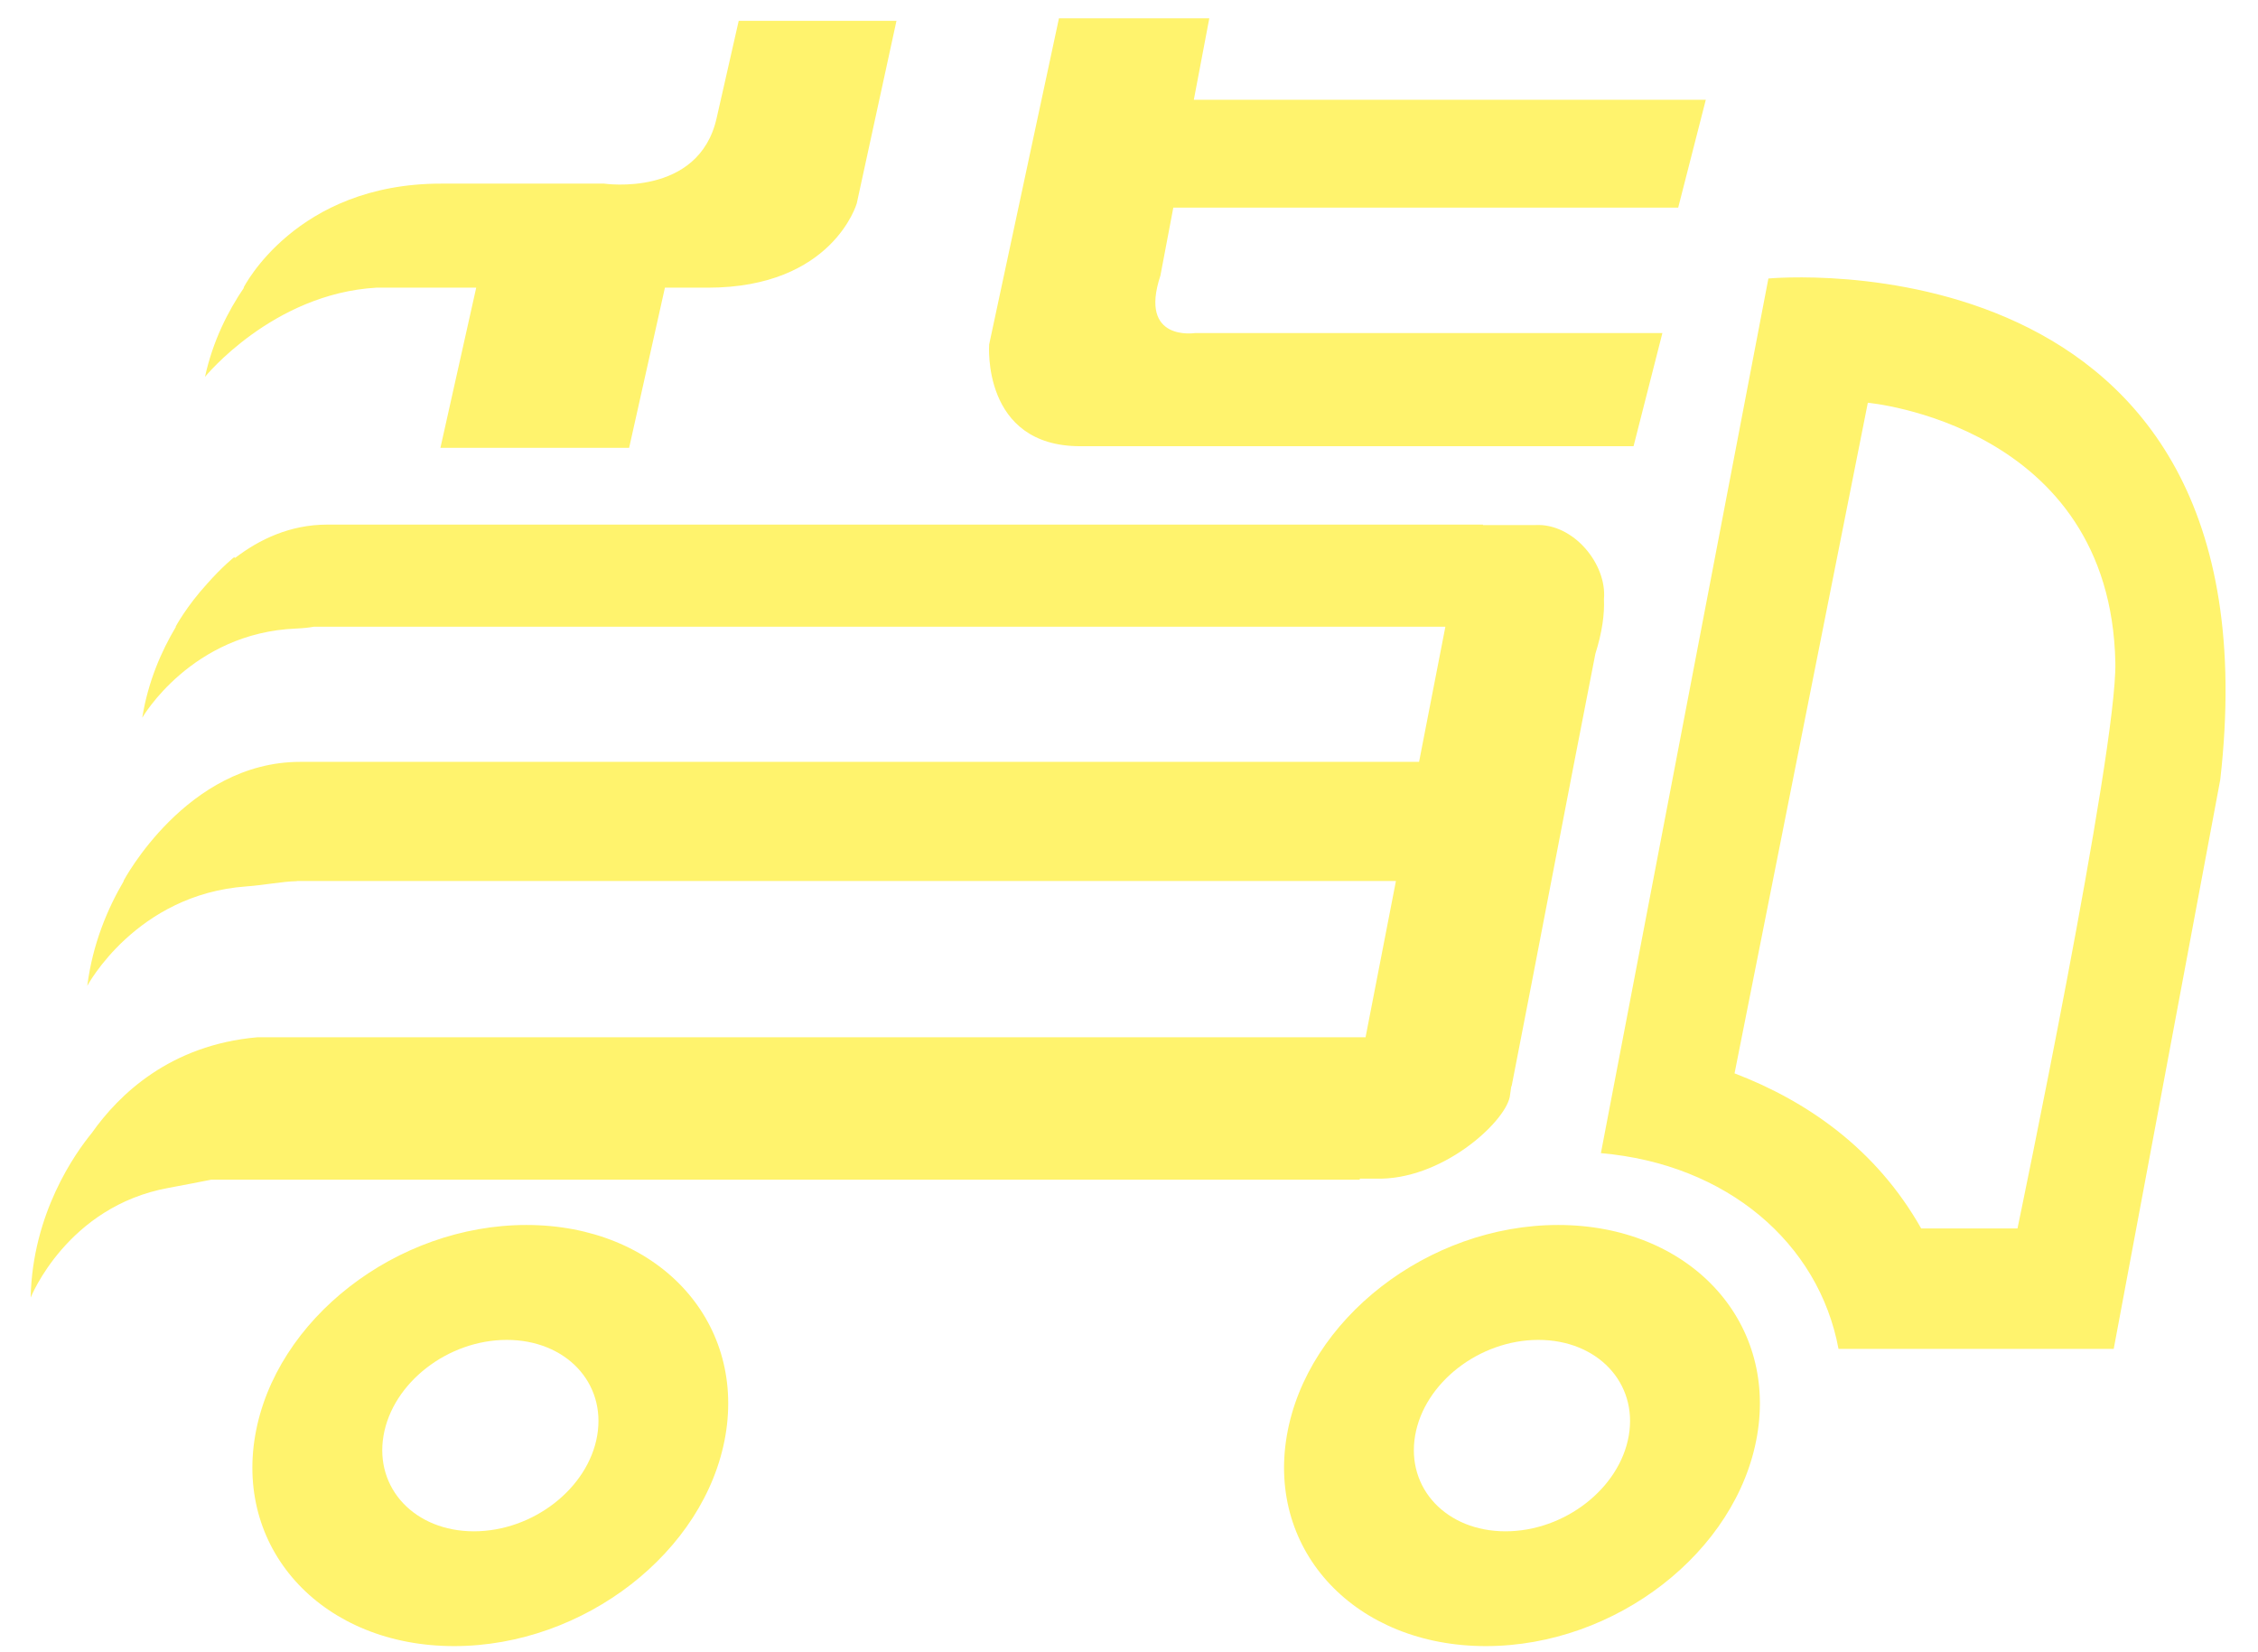
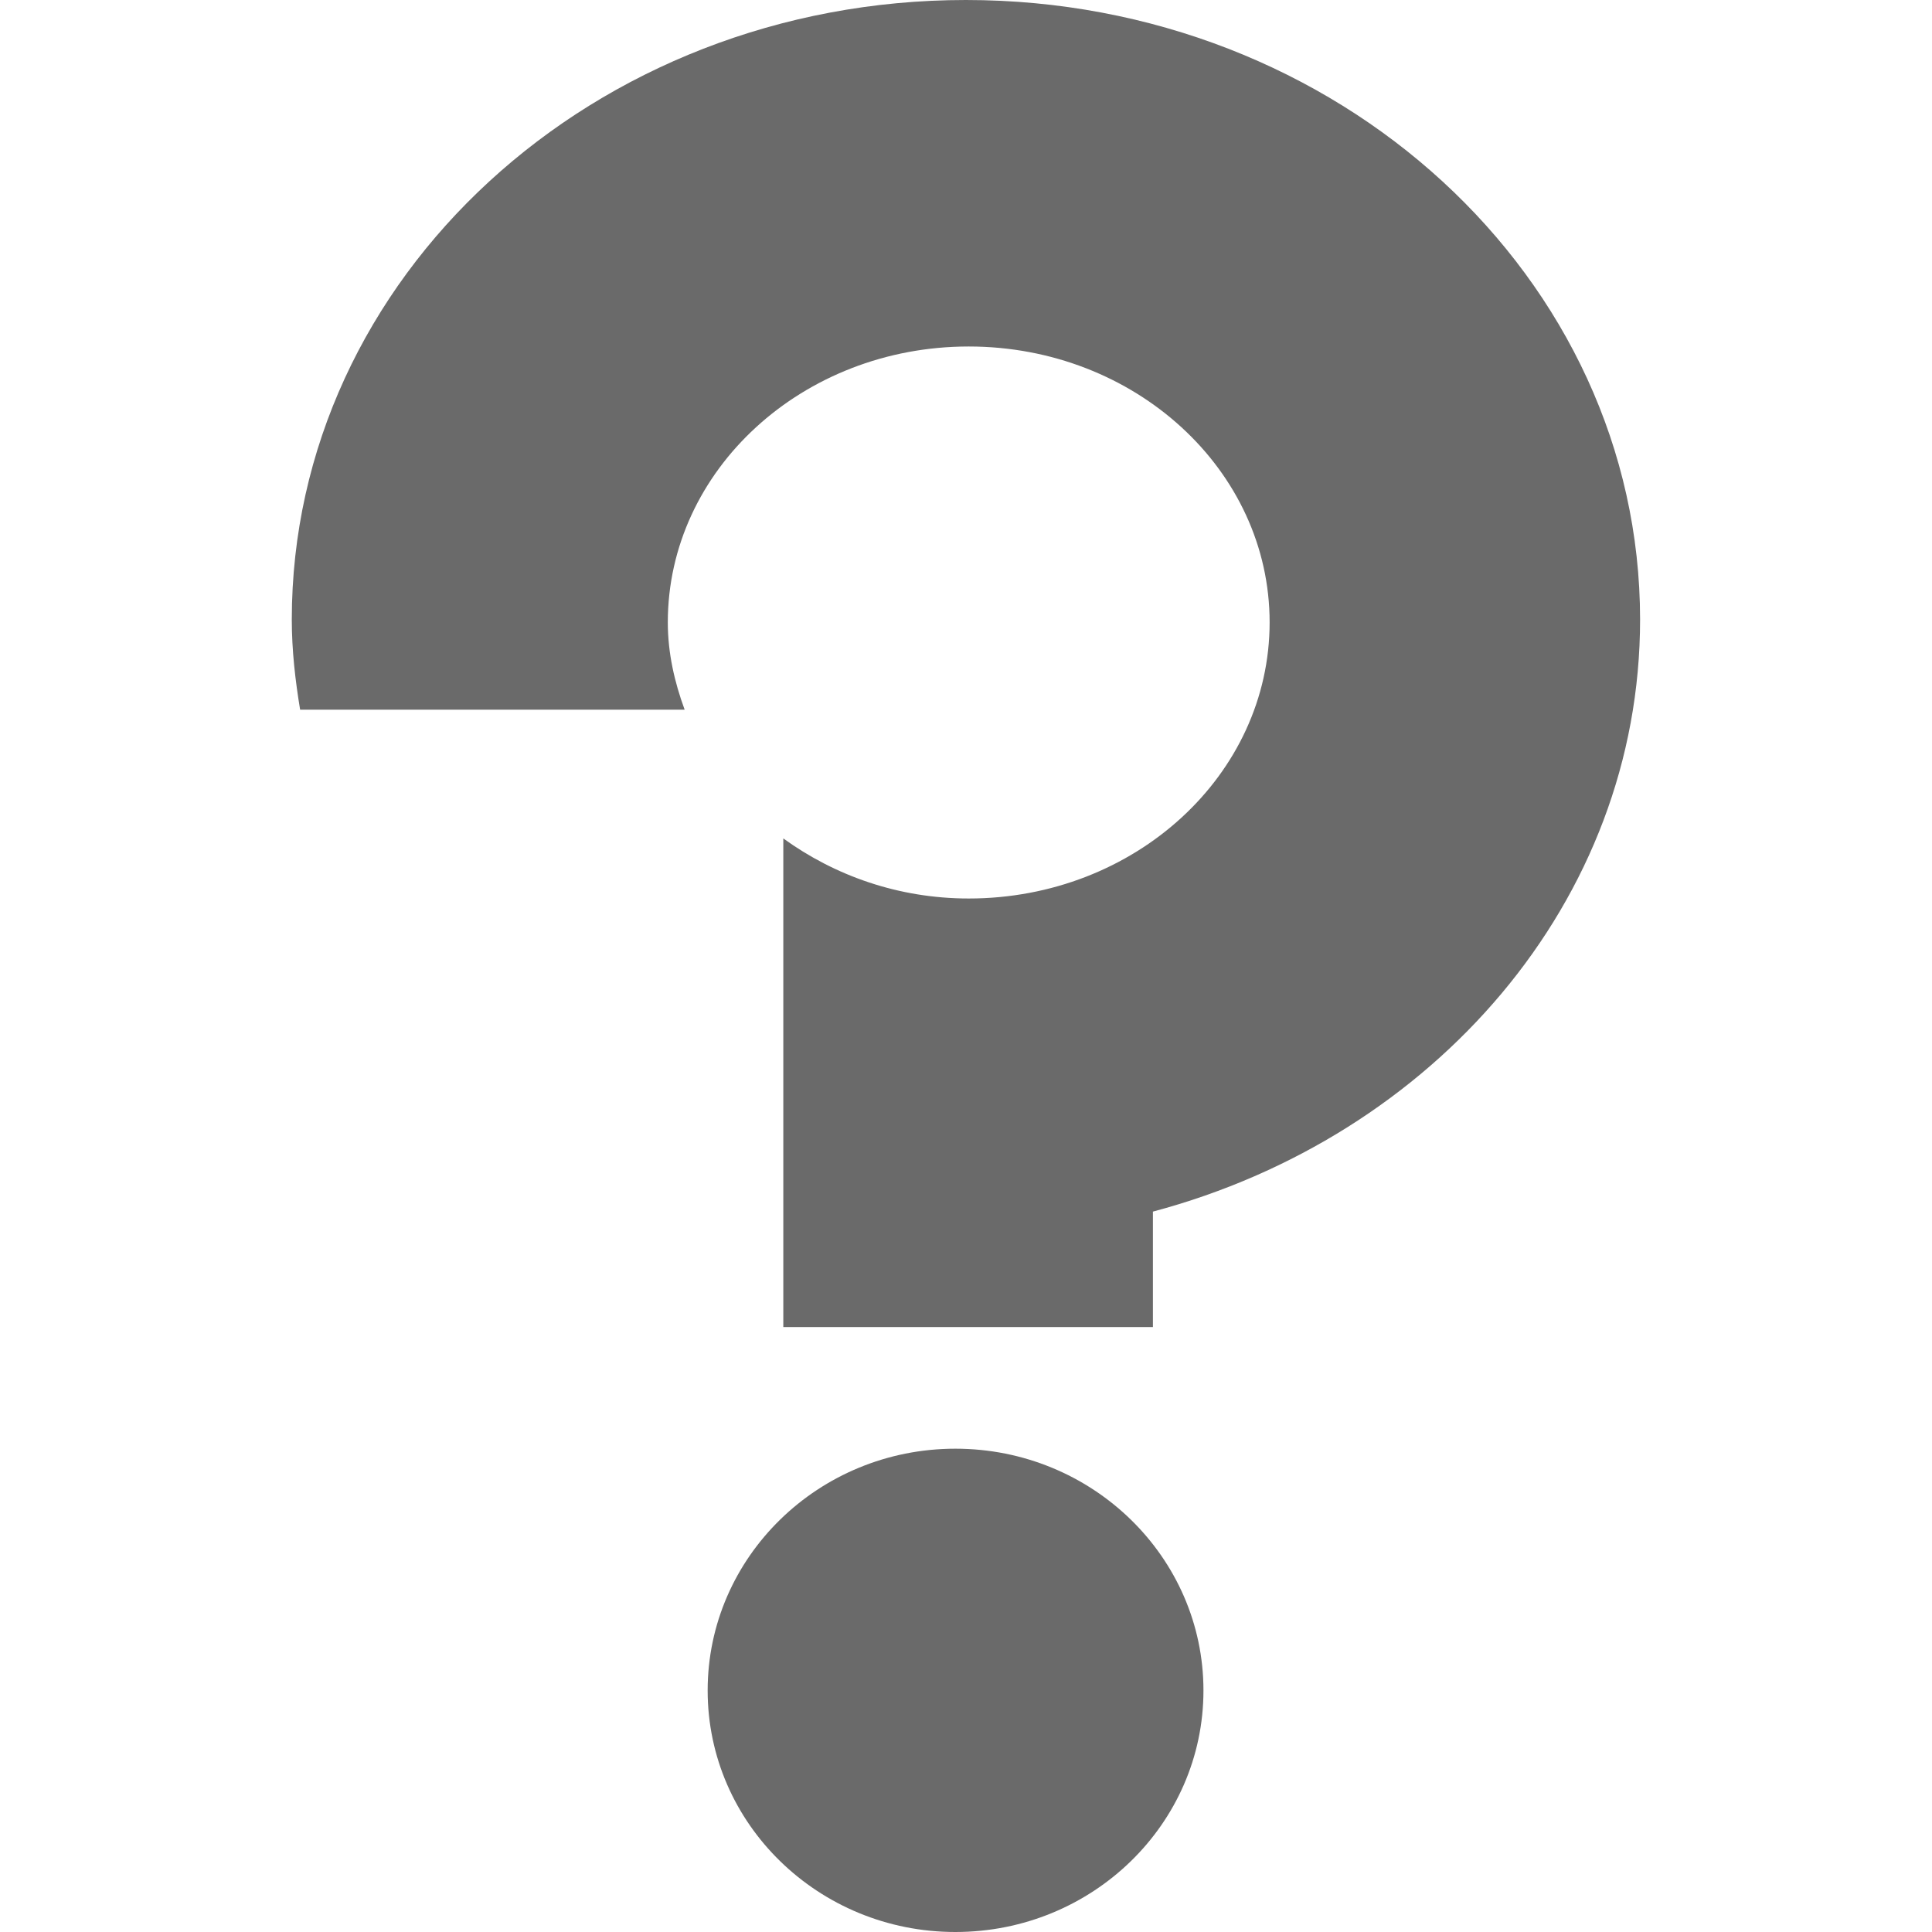
- <svg xmlns="http://www.w3.org/2000/svg" version="1.1" id="形状_1_副本_8_1_" x="0px" y="0px" width="55.448px" height="40.552px" viewBox="0 0 55.448 40.552" enable-background="new 0 0 55.448 40.552" xml:space="preserve">
-   <g id="形状_1_副本_8">
-     <g>
-       <path fill-rule="evenodd" clip-rule="evenodd" fill="#FFF36D" d="M38.262,30.08c-3.189,0-6.172,2.315-6.662,5.171    c-0.49,2.854,1.698,5.17,4.887,5.17s6.171-2.315,6.661-5.17C43.638,32.396,41.45,30.08,38.262,30.08z M39.997,35.252    c-0.223,1.297-1.578,2.35-3.027,2.35s-2.442-1.053-2.22-2.35s1.578-2.35,3.026-2.35C39.226,32.902,40.22,33.955,39.997,35.252z     M9.238,7.064h2.456l-0.879,3.933h4.634l0.879-3.933h1.052c3.07,0,3.659-2.07,3.659-2.07l0.975-4.483H18.14l-0.542,2.388    c-0.438,1.955-2.761,1.61-2.761,1.61h-4.01c-3.566,0-4.846,2.555-4.846,2.555h0.01c-0.394,0.58-0.765,1.308-0.957,2.19    C5.034,9.254,6.69,7.215,9.238,7.064z M26.526,10.957h13.588l0.708-2.779H29.349c0,0-1.394,0.222-0.854-1.409l0.317-1.67H41.21    l0.678-2.649H29.316l0.38-2.001h-3.692L24.29,8.458C24.29,8.458,24.1,10.957,26.526,10.957z M33.394,28.942h0.384    c1.608,0.051,3.163-1.364,3.296-2.006l0.036-0.251c0.002-0.008,0.011-0.018,0.012-0.025c0.621-3.167,1.351-7.025,2.054-10.605    c0.168-0.532,0.227-0.975,0.211-1.346c0.076-0.854-0.747-1.865-1.684-1.816h-0.265c-0.004,0-0.009,0-0.013,0h-1.01l0.002-0.011    H8.035c-0.913,0-1.669,0.365-2.258,0.816c-0.014-0.006-0.031-0.013-0.031-0.013s-0.29,0.23-0.663,0.653    c-0.505,0.553-0.771,1.051-0.771,1.051h0.009c-0.359,0.602-0.685,1.347-0.828,2.235c0,0,1.205-2.086,3.781-2.19    c0.176-0.007,0.313-0.023,0.429-0.044h27.79l-0.646,3.318H7.372c-2.792,0-4.34,2.925-4.34,2.925H3.04    c-0.398,0.677-0.765,1.541-0.897,2.575c0,0,1.199-2.248,3.909-2.442c0.442-0.032,0.887-0.122,1.228-0.128    c0.01,0,0.011-0.004,0.02-0.005h26.979l-0.746,3.838H6.318c-2.14,0.188-3.398,1.405-4.066,2.353    c-0.402,0.491-1.456,1.966-1.499,4.039c0,0,0.891-2.243,3.392-2.695c0.365-0.066,0.76-0.146,1.041-0.2h28.202L33.394,28.942z     M12.927,30.08c-3.188,0-6.171,2.315-6.661,5.171c-0.49,2.854,1.697,5.17,4.886,5.17s6.171-2.315,6.662-5.17    C18.303,32.396,16.116,30.08,12.927,30.08z M14.665,35.252c-0.223,1.297-1.578,2.35-3.027,2.35c-1.449,0-2.443-1.053-2.22-2.35    c0.223-1.297,1.578-2.35,3.026-2.35C13.894,32.902,14.888,33.955,14.665,35.252z M43.425,6.839l-4.113,21.477    c3.091,0.268,5.351,2.203,5.835,4.806h6.758l2.616-13.975C56.063,5.627,43.425,6.839,43.425,6.839z M49.542,30.165h-2.365    c-1.114-1.97-2.825-3.136-4.583-3.808l3.273-16.467c0,0,5.96,0.53,6.078,6.38C51.99,18.448,49.542,30.165,49.542,30.165z" />
+ <svg xmlns="http://www.w3.org/2000/svg" version="1.1" id="图层_1" x="0px" y="0px" width="32px" height="32px" viewBox="0 0 32 32" enable-background="new 0 0 32 32" xml:space="preserve">
+   <g id="形状_113_副本_6_1_" display="none" enable-background="new    ">
+     <g id="形状_113_副本_6" display="inline">
+       <g>
+         <path fill="#6E7072" d="M7.595,19.068c-1.496,0-2.708,1.195-2.708,2.666c0,1.475,1.212,2.668,2.708,2.668     c1.496,0,2.709-1.193,2.709-2.668C10.304,20.264,9.091,19.068,7.595,19.068z M7.587,22.693c-0.536,0-0.971-0.428-0.971-0.957     c0-0.527,0.435-0.955,0.971-0.955c0.537,0,0.972,0.428,0.972,0.955C8.559,22.266,8.124,22.693,7.587,22.693z M1.307,20.846h2.85     c0.412-1.494,1.787-2.602,3.436-2.602c1.65,0,3.024,1.105,3.436,2.602h8.219v-2.613H1.307V20.846z M19.247,6.718H1.311V17.33     h17.937L19.247,6.718L19.247,6.718z M30.911,14.665h-5.769c-0.281,0-0.513-0.225-0.513-0.504v-3.398     c0-0.278,0.229-0.503,0.513-0.503h5.063c-1.245-3.157-3.745-2.624-4.456-2.641h-4.246c-0.736,0-1.339,0.589-1.339,1.317v10.613     c0,0.02,0.011,0.035,0.011,0.055h0.661v1.063c0.117,0.067,0.244,0.118,0.377,0.153c0.42-1.48,1.787-2.575,3.429-2.575     c1.656,0,3.039,1.116,3.441,2.623h1.5c0.738,0,1.338-0.593,1.338-1.318v-4.484C30.924,14.921,30.913,14.802,30.911,14.665z      M24.646,19.068c-1.496,0-2.709,1.195-2.709,2.666c0,1.475,1.213,2.668,2.709,2.668s2.709-1.193,2.709-2.668     C27.354,20.264,26.143,19.068,24.646,19.068z M24.639,22.693c-0.537,0-0.973-0.428-0.973-0.957c0-0.527,0.436-0.955,0.973-0.955     c0.536,0,0.971,0.428,0.971,0.955C25.607,22.266,25.175,22.693,24.639,22.693z" />
+       </g>
+     </g>
+   </g>
+   <g id="形状_113_副本_9_1_" display="none" enable-background="new    ">
+     <g id="形状_113_副本_9" display="inline">
+       <g>
+         <path fill="#6E7072" d="M6.963,19.064c-1.496,0-2.709,1.193-2.709,2.666c0,1.475,1.213,2.668,2.709,2.668     c1.495,0,2.709-1.193,2.709-2.668C9.672,20.26,8.458,19.064,6.963,19.064z M6.955,22.689c-0.536,0-0.972-0.428-0.972-0.957     c0-0.527,0.436-0.955,0.972-0.955s0.972,0.428,0.972,0.955C7.927,22.262,7.491,22.689,6.955,22.689z M0.675,20.842h2.85     c0.412-1.494,1.786-2.602,3.436-2.602c1.649,0,3.024,1.105,3.436,2.602h8.218v-2.646H0.675V20.842z M30.277,14.661H24.51     c-0.281,0-0.512-0.225-0.512-0.504v-3.398c0-0.278,0.229-0.503,0.512-0.503h5.064C28.33,7.099,25.83,7.631,25.12,7.615h-4.246     c-0.74,0-1.339,0.589-1.339,1.317v10.613c0,0.02,0.011,0.035,0.012,0.055h0.659v1.063c0.117,0.067,0.244,0.118,0.377,0.153     c0.421-1.48,1.788-2.575,3.429-2.575c1.657,0,3.039,1.116,3.443,2.622h1.497c0.739,0,1.339-0.592,1.339-1.317v-4.484     C30.291,14.917,30.279,14.798,30.277,14.661z M17.734,8.5h-4.482V6.722h-0.9V8.5H6.971V6.722H6.069V8.5H1.586V6.722h-0.9v10.612     h0.9v-0.029h4.483v0.029H6.97v-0.029h5.381v0.029h0.9v-0.029h4.483v0.029h0.899V6.722h-0.899V8.5L17.734,8.5z M6.069,15.539     H1.586v-1.738h4.483V15.539z M6.069,12.035H1.586v-1.768h4.483V12.035z M12.352,15.539H6.971v-1.738h5.381V15.539z      M12.352,12.035H6.971v-1.768h5.381V12.035z M17.734,15.539h-4.482v-1.738h4.482V15.539z M17.734,12.035h-4.482v-1.768h4.482     V12.035z M24.014,19.064c-1.496,0-2.709,1.193-2.709,2.666c0,1.475,1.213,2.668,2.709,2.668c1.495,0,2.709-1.193,2.709-2.668     C26.723,20.26,25.509,19.064,24.014,19.064z M24.006,22.689c-0.535,0-0.972-0.428-0.972-0.957c0-0.527,0.437-0.955,0.972-0.955     c0.536,0,0.971,0.428,0.971,0.955C24.977,22.262,24.542,22.689,24.006,22.689z" />
+       </g>
+     </g>
+   </g>
+   <g id="形状_113_副本_8_1_" display="none" enable-background="new    ">
+     <g id="形状_113_副本_8" display="inline">
+       <g>
+         <path fill="#6E7072" d="M0.675,20.408h2.85c0.412-1.494,1.786-2.602,3.436-2.602c1.649,0,3.023,1.105,3.436,2.602h8.218v-2.646     H0.675V20.408z M6.963,18.632c-1.496,0-2.709,1.194-2.709,2.666c0,1.474,1.213,2.667,2.709,2.667     c1.495,0,2.709-1.193,2.709-2.667C9.672,19.826,8.458,18.632,6.963,18.632z M6.955,22.256c-0.536,0-0.972-0.428-0.972-0.956     c0-0.526,0.436-0.956,0.972-0.956s0.972,0.43,0.972,0.956C7.927,21.828,7.491,22.256,6.955,22.256z M30.277,14.227H24.51     c-0.281,0-0.512-0.225-0.512-0.504v-3.398c0-0.278,0.229-0.503,0.512-0.503h5.064C28.33,6.665,25.83,7.198,25.12,7.181h-4.246     c-0.74,0-1.339,0.589-1.339,1.317v10.613c0,0.02,0.011,0.035,0.012,0.056h0.659v1.062c0.117,0.068,0.244,0.119,0.377,0.154     c0.421-1.48,1.788-2.576,3.429-2.576c1.657,0,3.038,1.117,3.442,2.623h1.498c0.739,0,1.339-0.591,1.339-1.318v-4.482     C30.291,14.484,30.279,14.365,30.277,14.227z M24.014,18.632c-1.496,0-2.709,1.194-2.709,2.666c0,1.474,1.213,2.667,2.709,2.667     c1.495,0,2.709-1.193,2.709-2.667C26.723,19.826,25.509,18.632,24.014,18.632z M24.006,22.256c-0.535,0-0.972-0.428-0.972-0.956     c0-0.526,0.437-0.956,0.972-0.956c0.536,0,0.971,0.43,0.971,0.956C24.977,21.828,24.542,22.256,24.006,22.256z" />
+       </g>
+     </g>
+   </g>
+   <g id="形状_113_副本_11_1_" display="none" enable-background="new    ">
+     <g id="形状_113_副本_11" display="inline">
+       <g>
+         <path fill="#6E7072" d="M5.168,18.632c-1.496,0-2.709,1.194-2.709,2.666c0,1.474,1.213,2.667,2.709,2.667     s2.708-1.193,2.708-2.667C7.876,19.826,6.664,18.632,5.168,18.632z M5.16,22.256c-0.536,0-0.971-0.428-0.971-0.956     c0-0.526,0.435-0.956,0.971-0.956c0.536,0,0.972,0.43,0.972,0.956C6.132,21.828,5.696,22.256,5.16,22.256z M30.277,14.227H24.51     c-0.281,0-0.512-0.225-0.512-0.504v-3.398c0-0.278,0.229-0.503,0.512-0.503h5.064C28.33,6.665,25.83,7.198,25.12,7.181h-4.246     c-0.74,0-1.339,0.589-1.339,1.317v10.613c0,0.02,0.011,0.035,0.012,0.056h0.659v1.062c0.117,0.068,0.244,0.119,0.377,0.154     c0.421-1.48,1.788-2.576,3.429-2.576c1.657,0,3.038,1.117,3.442,2.623h1.498c0.739,0,1.339-0.591,1.339-1.318v-4.482     C30.291,14.484,30.279,14.365,30.277,14.227z M11.453,16.018h7.162V15.14H0.675v5.269H1.73c0.413-1.494,1.787-2.603,3.436-2.603     s3.023,1.106,3.436,2.603h2.852v-3.519h-0.001V16.018z M15.935,17.807c1.074,0,2.025,0.479,2.681,1.215v-2.131h-6.273v3.52H12.5     C12.911,18.914,14.286,17.807,15.935,17.807z M15.937,18.632c-1.496,0-2.709,1.194-2.709,2.666c0,1.474,1.213,2.667,2.709,2.667     c1.495,0,2.708-1.193,2.708-2.667C18.645,19.826,17.432,18.632,15.937,18.632z M15.929,22.256c-0.536,0-0.971-0.428-0.971-0.956     c0-0.526,0.435-0.956,0.971-0.956c0.536,0,0.971,0.428,0.971,0.956S16.465,22.256,15.929,22.256z M24.014,18.632     c-1.496,0-2.709,1.194-2.709,2.666c0,1.474,1.213,2.667,2.709,2.667c1.495,0,2.709-1.193,2.709-2.667     C26.723,19.826,25.509,18.632,24.014,18.632z M24.006,22.256c-0.535,0-0.972-0.428-0.972-0.956c0-0.526,0.437-0.956,0.972-0.956     c0.536,0,0.971,0.43,0.971,0.956C24.977,21.828,24.542,22.256,24.006,22.256z M18.624,8.943h-0.89v6.177h0.89V8.943z" />
+       </g>
+     </g>
+   </g>
+   <g id="形状_113_副本_13_1_" display="none" enable-background="new    ">
+     <g id="形状_113_副本_13" display="inline">
+       <g>
+         <path fill="#6E7072" d="M0.675,20.839h2.85c0.412-1.495,1.786-2.603,3.436-2.603c1.649,0,3.023,1.107,3.436,2.603h8.218v-2.646     H0.675V20.839z M6.963,19.063c-1.496,0-2.709,1.194-2.709,2.666c0,1.476,1.213,2.668,2.709,2.668     c1.495,0,2.709-1.192,2.709-2.668C9.672,20.257,8.458,19.063,6.963,19.063z M6.955,22.688c-0.536,0-0.972-0.429-0.972-0.957     c0-0.525,0.436-0.955,0.972-0.955s0.972,0.43,0.972,0.955C7.927,22.259,7.491,22.688,6.955,22.688z M30.277,14.658H24.51     c-0.281,0-0.512-0.226-0.512-0.505v-3.397c0-0.278,0.229-0.503,0.512-0.503h5.064c-1.244-3.157-3.745-2.624-4.455-2.641h-4.246     c-0.74,0-1.339,0.589-1.339,1.316v10.613c0,0.02,0.011,0.036,0.012,0.057h0.659v1.063c0.117,0.066,0.244,0.117,0.377,0.152     c0.421-1.479,1.788-2.576,3.43-2.576c1.656,0,3.037,1.117,3.441,2.623h1.498c0.74,0,1.339-0.59,1.339-1.316v-4.484     C30.291,14.915,30.279,14.796,30.277,14.658z M24.014,19.063c-1.496,0-2.709,1.194-2.709,2.666c0,1.476,1.213,2.668,2.709,2.668     c1.495,0,2.709-1.192,2.709-2.668C26.723,20.257,25.509,19.063,24.014,19.063z M24.006,22.688c-0.535,0-0.972-0.429-0.972-0.957     c0-0.525,0.437-0.955,0.972-0.955c0.536,0,0.971,0.43,0.971,0.955C24.977,22.259,24.542,22.688,24.006,22.688z M6.592,17.029     l9.215-6.75h-5.285l3.871-3.555h-4.068L5.36,12.017h5.017L6.592,17.029z" />
+       </g>
+     </g>
+   </g>
+   <g id="形状_113_副本_13_拷贝_1_" display="none" enable-background="new    ">
+     <g id="形状_113_副本_13_拷贝" display="inline">
+       <g>
+         <path fill="#6E7072" d="M6.596,17.755c-1.496,0-2.709,1.194-2.709,2.666c0,1.474,1.213,2.666,2.709,2.666     c1.495,0,2.708-1.192,2.708-2.666C9.304,18.949,8.091,17.755,6.596,17.755z M6.588,21.379c-0.537,0-0.972-0.429-0.972-0.957     c0-0.527,0.435-0.956,0.972-0.956c0.536,0,0.971,0.429,0.971,0.956C7.559,20.95,7.124,21.379,6.588,21.379z M30.836,16.871     c0-0.999-0.816-1.809-1.824-1.809c-0.098,0-0.188,0.014-0.283,0.028l-4.599-5.059c0-0.487-0.401-0.883-0.897-0.883h-0.484V8.915     c0-0.488-0.4-0.883-0.896-0.883H2.078c-0.496,0-0.897,0.396-0.897,0.883v7.3H1.164v3.367l1.982-0.014     c0.399-1.516,1.784-2.639,3.447-2.639c1.646,0,3.018,1.1,3.434,2.592l10.206-0.07c0.439-1.454,1.793-2.521,3.412-2.521     c1.604,0,2.941,1.045,3.396,2.475l1.488-0.01c0.141,0.086,0.295,0.148,0.471,0.148h0.926c0.496,0,0.897-0.395,0.897-0.884v-0.662     c0-0.158-0.056-0.3-0.13-0.427C30.785,17.355,30.836,17.119,30.836,16.871z M7.406,13.304c0,0.488-0.401,0.884-0.897,0.884H3.816     c-0.495,0-0.897-0.396-0.897-0.884v-1.738c0-0.488,0.402-0.884,0.897-0.884h2.692c0.496,0,0.897,0.396,0.897,0.884L7.406,13.304     L7.406,13.304z M15.482,13.332c0,0.487-0.401,0.884-0.897,0.884H9.201c-0.495,0-0.897-0.396-0.897-0.884v-1.767     c0-0.488,0.402-0.884,0.897-0.884h5.384c0.496,0,0.897,0.396,0.897,0.884V13.332z M24.248,14.207h-5.131     c-0.495,0-0.896-0.33-0.896-0.736v-2.059c0-0.406,0.401-0.736,0.896-0.736h2.734l3.104,3.071     C24.957,14.153,24.744,14.207,24.248,14.207z M23.646,17.755c-1.498,0-2.709,1.194-2.709,2.666c0,1.474,1.211,2.666,2.709,2.666     c1.494,0,2.709-1.192,2.709-2.666C26.355,18.949,25.143,17.755,23.646,17.755z M23.639,21.379c-0.537,0-0.972-0.429-0.972-0.957     c0-0.527,0.435-0.956,0.972-0.956c0.535,0,0.971,0.429,0.971,0.956C24.609,20.95,24.174,21.379,23.639,21.379z" />
+       </g>
+     </g>
+   </g>
+   <g id="椭圆_1_1_" enable-background="new    ">
+     <g id="椭圆_1">
+       <g>
+         <path fill="#6A6A6A" d="M15.824,23.995c-2.266,0-4.103,1.795-4.103,4.005s1.839,4,4.103,4c2.268,0,4.109-1.79,4.109-4     S18.092,23.995,15.824,23.995z M15.998,0C9.832,0,4.833,4.594,4.833,10.261c0,0.51,0.057,1.005,0.138,1.494h6.369     c-0.168-0.457-0.279-0.939-0.279-1.447c0-2.521,2.231-4.569,4.984-4.569s4.984,2.046,4.984,4.569     c0,2.527-2.231,4.574-4.984,4.574c-1.165,0-2.223-0.381-3.071-0.995v8.093h6.122v-1.912c4.649-1.239,8.069-5.136,8.069-9.807     C27.164,4.596,22.166,0,15.998,0z" />
+       </g>
    </g>
  </g>
</svg>
